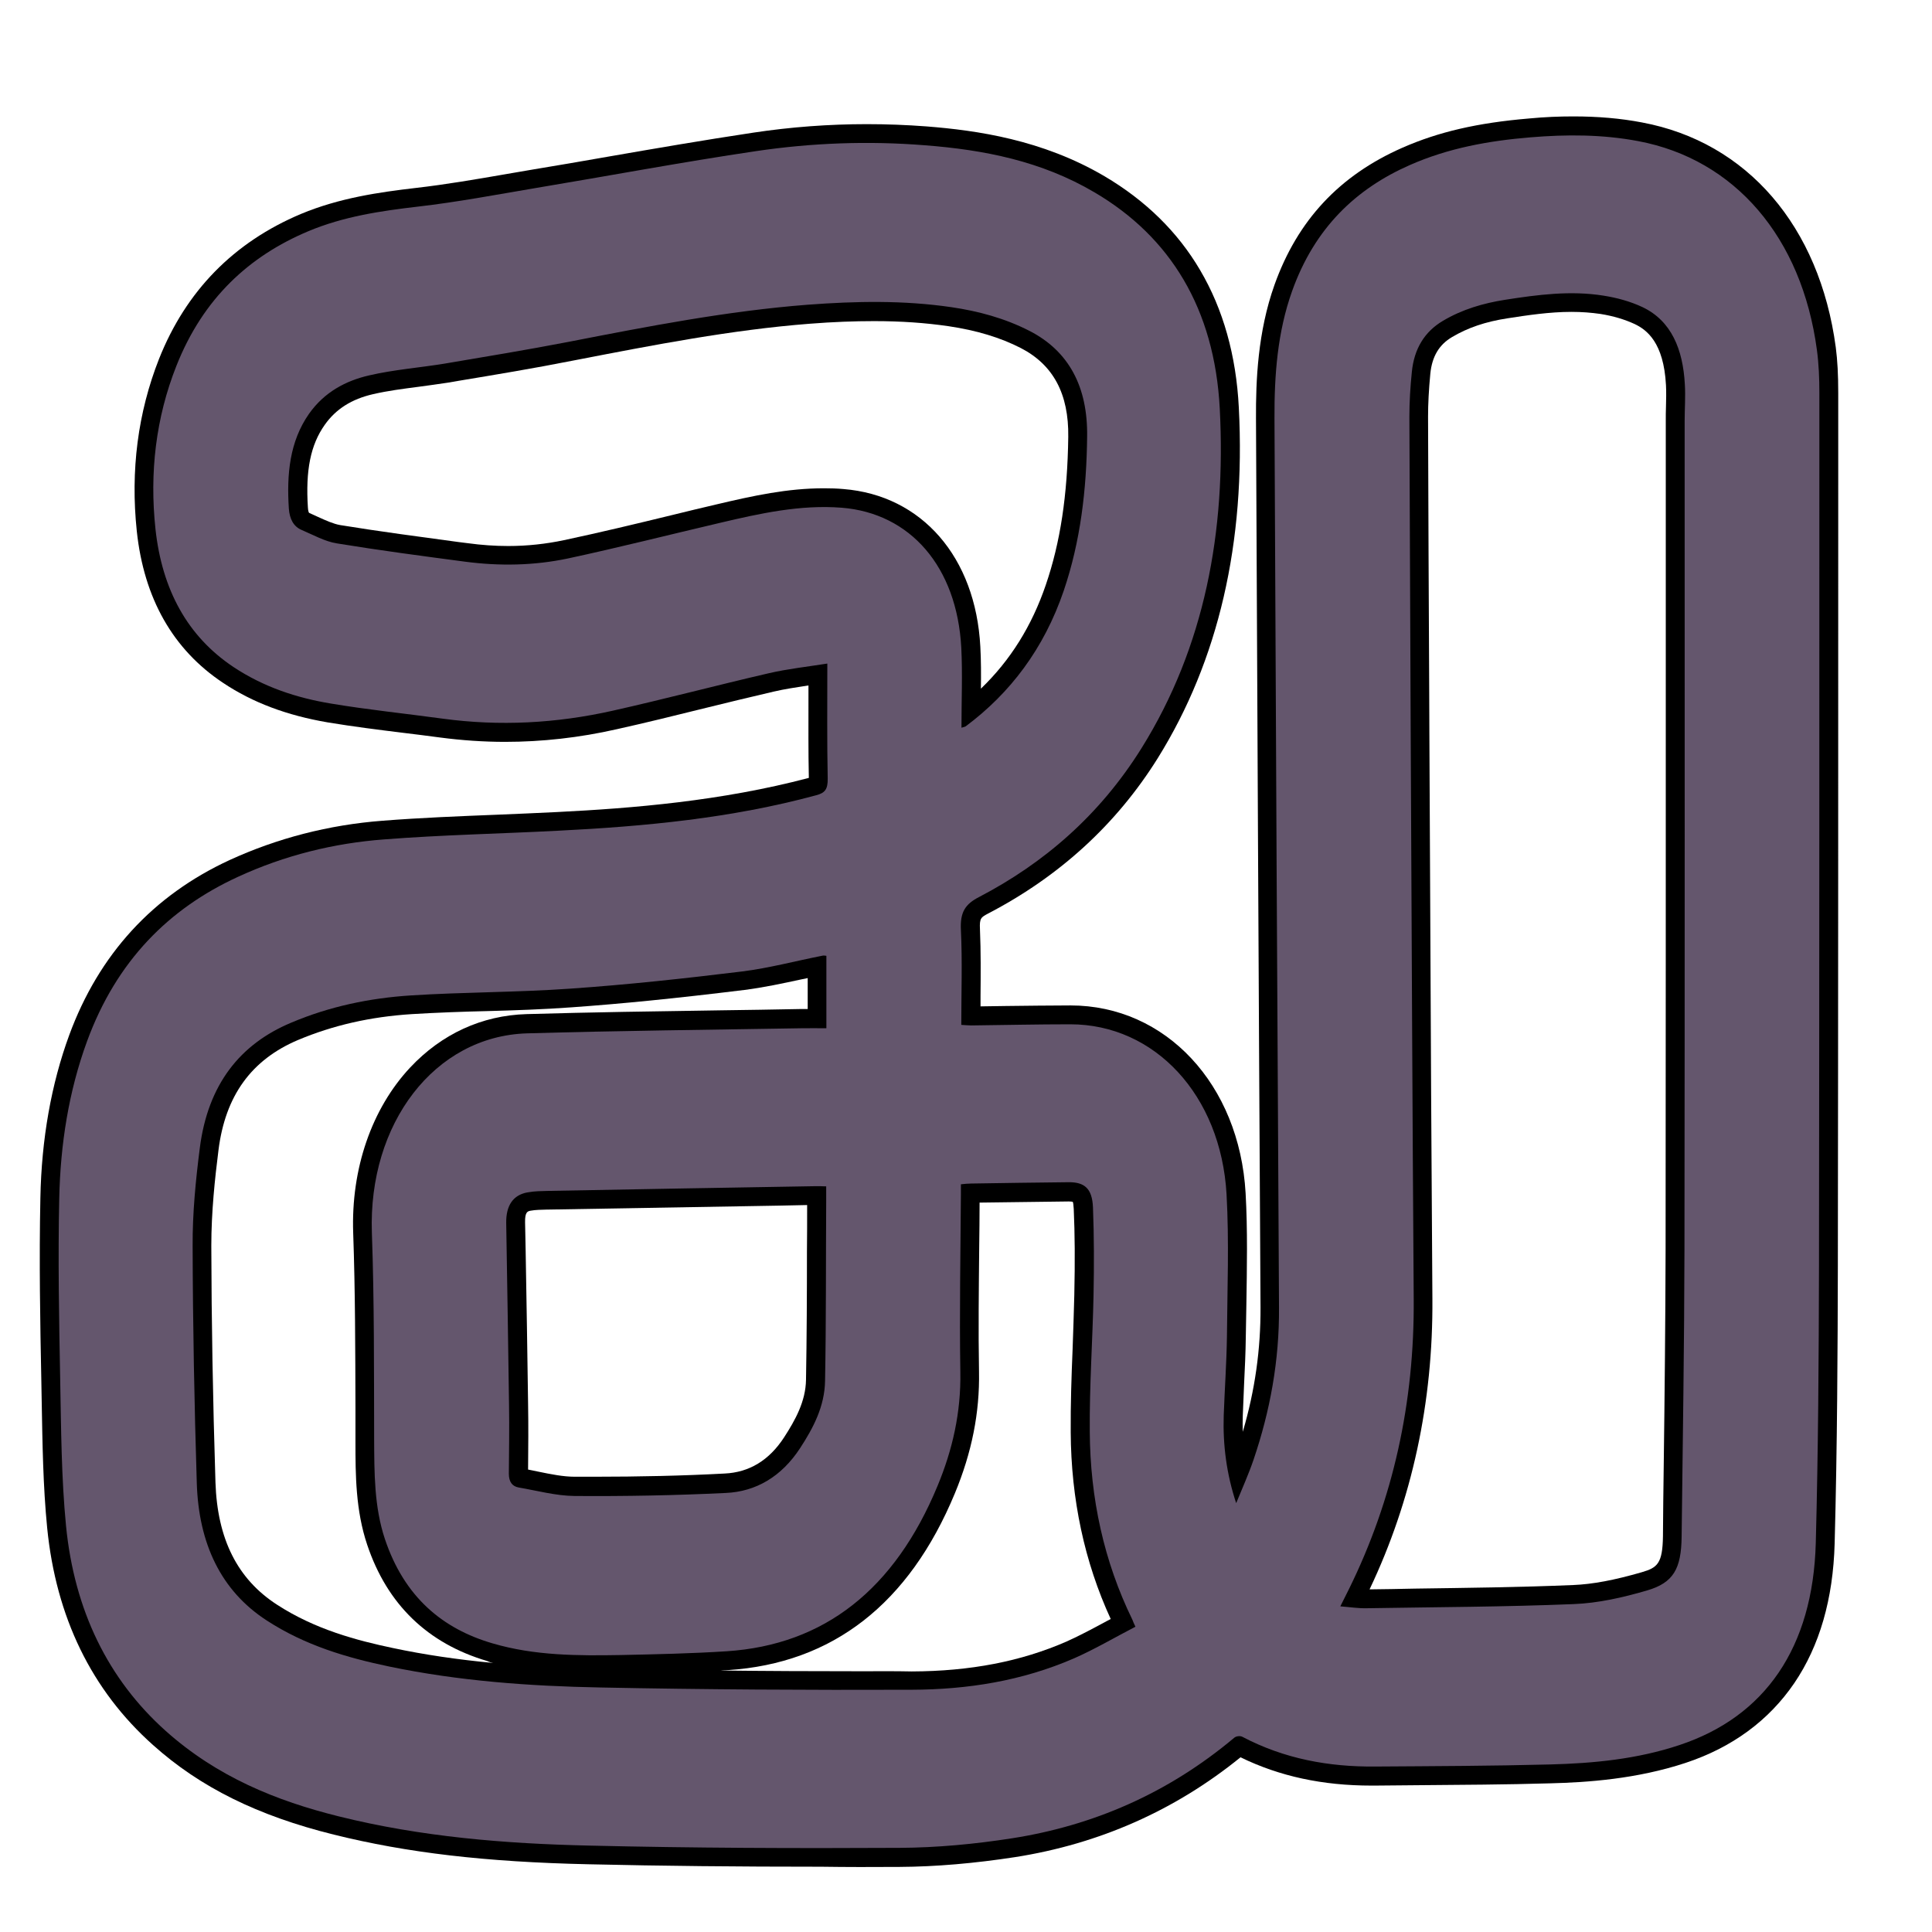
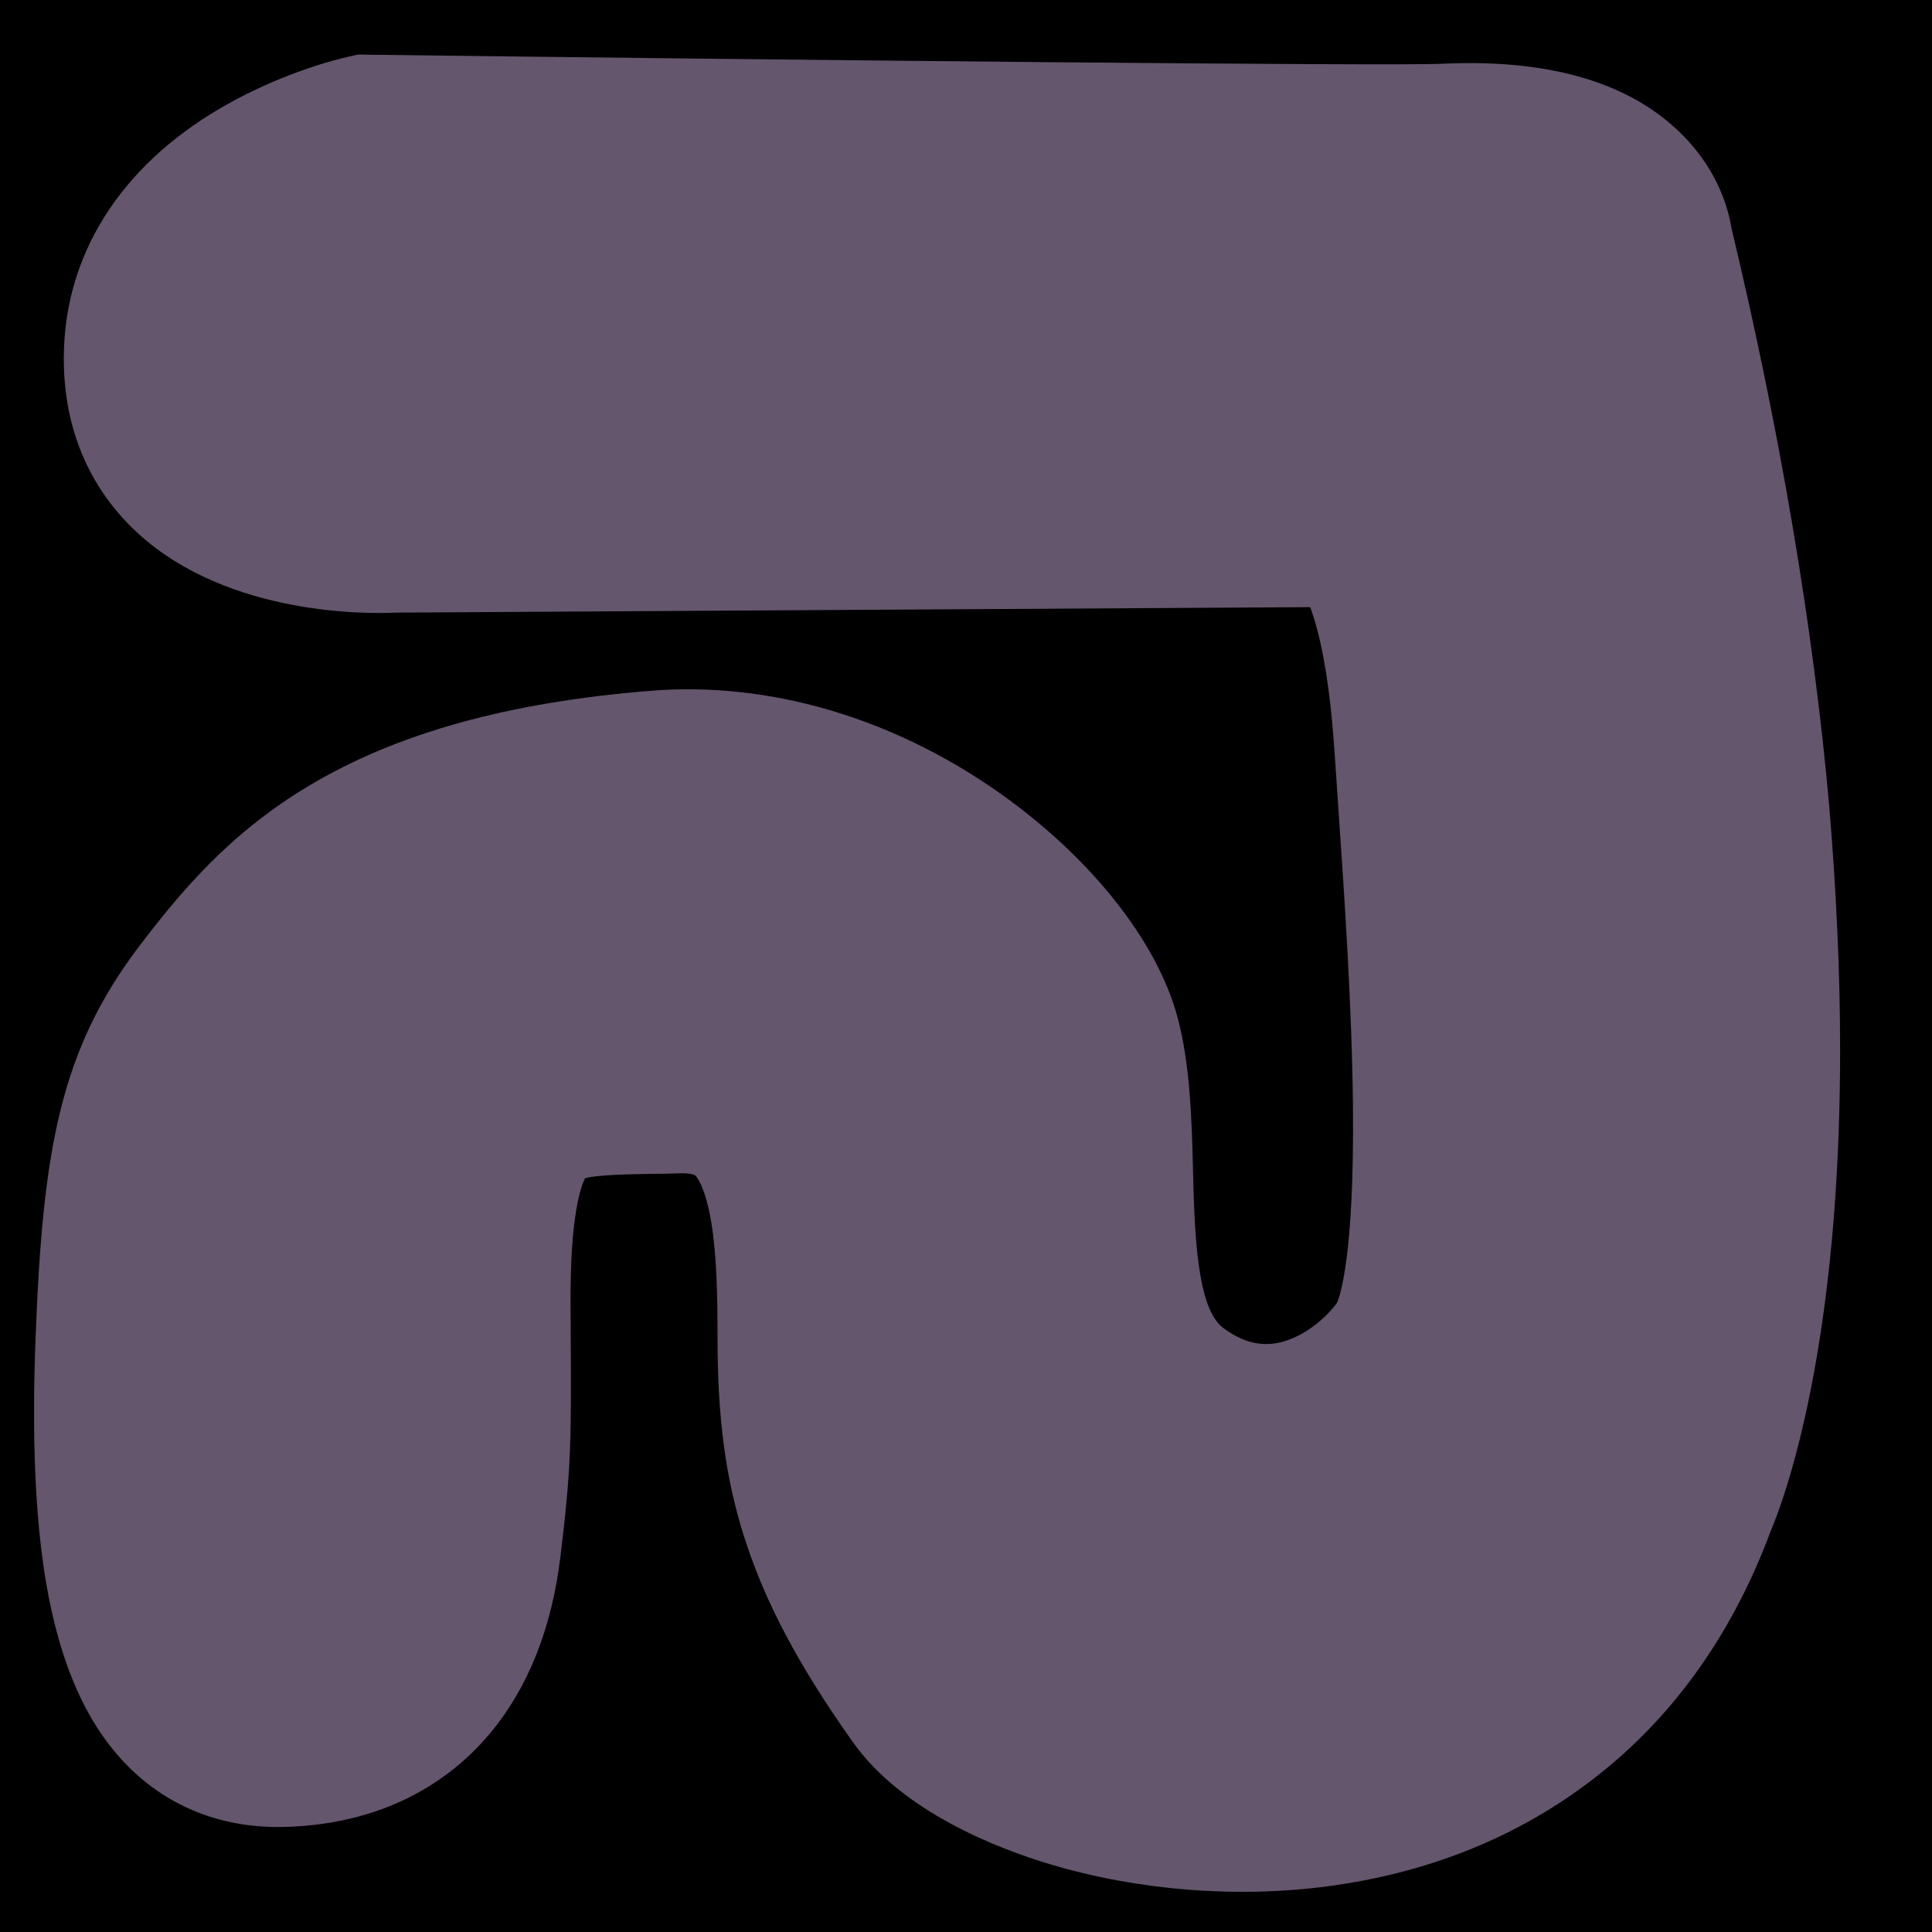
- <svg xmlns="http://www.w3.org/2000/svg" version="1.1" id="SCENE_2" x="0px" y="0px" viewBox="0 0 1024 1024" style="enable-background:new 0 0 1024 1024;" xml:space="preserve">
+ <svg xmlns="http://www.w3.org/2000/svg" version="1.1" id="SCENE_4" x="0px" y="0px" viewBox="0 0 1024 1024" style="enable-background:new 0 0 1024 1024;" xml:space="preserve">
  <style type="text/css">
	.st0{fill:#FFFFFF;}
	.st1{display:none;}
	.st2{fill:#64566D;}
</style>
  <rect id="BACKGROUND_grass" y="0" width="1024" height="1024" />
-   <g id="OBSTACLES">
-     <path id="01_stone" class="st0" d="M0,0c341.3,0,682.6,0,1024,0c0,341.8,0,683.7,0,1025.6c-341.2,0-682.7,0-1024,0   C0,683.9,0,341.9,0,0z M476.8,989.5c19.2-0.1,39.9-1.9,61.3-5.2c44.6-7,84.8-24.8,119.4-52.9c20.7,10.1,43.5,15,69.4,15   c0.6,0,1.2,0,1.8,0c7.4-0.1,14.9-0.1,22.3-0.2c23.2-0.2,47.1-0.3,70.7-1c19.8-0.5,45.8-2.3,71.6-10.8c24.8-8.2,44.2-22.5,57.7-42.3   c13.4-19.7,20.6-44.6,21.4-74c1.4-51.8,1.6-103.4,1.7-147.1c0.2-138.1,0.2-278.6,0.2-414.4v-48.5c0-9.5-0.4-17.1-1.3-24   c-8.6-64.2-47-108.8-102.7-119.2c-11.5-2.2-23.4-3.2-36.4-3.2c-7.5,0-15.2,0.3-23.5,1.1c-27.3,2.3-48,7.1-67.1,15.5   c-33.4,14.7-55.6,38.5-67.8,72.7c-8.9,25-9.9,50.9-9.8,70.7c0.6,130,1.4,301.1,2.4,471.3c0.1,22.1-2.9,43.8-9.4,65.9   c-0.1-2.8-0.1-5.6,0-8.5c0.2-5.6,0.5-11.4,0.7-17c0.4-8.1,0.8-16.5,0.9-24.9c0.1-5.7,0.2-11.4,0.3-17c0.3-19.4,0.7-39.4-0.4-59.1   c-3.3-57.6-42.3-99.5-92.8-99.5c-11.4,0-23.1,0.2-34.3,0.3c-4.5,0.1-8.9,0.1-13.4,0.2c0-1.8,0-3.6,0-5.3   c0.1-11.7,0.2-23.7-0.3-35.6c-0.3-5.9,0.6-6.3,4.3-8.3c37.9-19.7,68.1-47.4,89.9-82.3c32.2-51.7,46.7-114.2,43-185.9   c-1.4-27.6-8.3-52.1-20.5-72.8c-11.9-20.3-29-37-50.7-49.8c-33-19.4-67.7-24.3-94.3-26.4c-10.5-0.8-21.2-1.2-31.7-1.2   c-20,0-40.2,1.5-60.1,4.5c-25.9,3.9-52.1,8.4-77.4,12.8c-13,2.3-26.5,4.6-39.8,6.8c-4.7,0.8-9.3,1.6-14,2.4   c-15.6,2.7-31.8,5.5-47.6,7.3c-19.7,2.3-40.6,5.3-61,13.8c-35.6,15-60.9,40.8-75.2,76.8c-11.2,28.4-15.2,59.1-11.8,91.3   c3.8,35.7,19.2,62.8,45.7,80.4c15.7,10.5,33.9,17.3,55.6,21c13.3,2.2,26.8,3.9,39.8,5.5c6.5,0.8,13.1,1.6,19.7,2.5   c11.4,1.5,23,2.3,34.4,2.3c19.5,0,39.4-2.2,59.2-6.7c15.3-3.4,30.7-7.2,45.6-10.9c12.2-3,24.9-6.1,37.4-9c6-1.4,12.1-2.3,18.6-3.3   c0,2.1,0,4.1,0,6.2c0,14.8-0.1,28.8,0.2,42.8c-46.5,12.3-93.5,16.1-133.4,18.1c-10.5,0.5-21.2,1-31.5,1.4c-20,0.8-40.6,1.6-61,3.2   c-28.7,2.2-55.9,9.3-81,20.8c-40.8,18.8-69.4,50.1-85.1,92.8c-9.5,25.9-14.7,55-15.3,86.4c-0.7,33.2-0.1,66.9,0.5,96.5   c0.1,3.7,0.1,7.5,0.2,11.2c0.4,22,0.7,44.8,2.9,67.1c4.7,47.3,23.5,86,56.1,115.1c25,22.4,55.5,37.5,95.9,47.5   c38.7,9.6,80.2,14.5,134.9,15.7c38.8,0.9,79.1,1.3,123.3,1.3C448.6,989.6,462.6,989.6,476.8,989.5z" />
-     <path id="02_stone" class="st0" d="M725.9,842.4c22.5-47.3,33.7-99.1,33.3-154c-0.5-72.5-0.9-146.3-1.2-217.6   c-0.1-27.3-0.3-54.6-0.4-82l-0.1-25.1c-0.2-46.8-0.5-95.3-0.6-142.9c0-6.8,0.4-14.2,1.2-22.7c0.9-9.1,4.6-15.4,11.6-19.5   c8.3-4.9,17.6-8.1,29.4-9.9c10.3-1.6,22.2-3.4,33.8-3.4c5.5,0,10.5,0.4,15.4,1.1c6.8,1.1,12.8,2.9,18,5.3   c6.6,3.1,15.5,9.9,16.7,32.4c0.2,3.7,0.1,7.5,0,11.5c-0.1,2.4-0.1,5-0.1,7.5c0,44.6,0,89.2,0,133.8c0,100.1,0,203.6-0.1,305.3   c-0.1,38.5-0.5,77.6-1,115.4c-0.2,12.2-0.3,24.4-0.4,36.6c-0.2,14.6-3,16.7-11.2,19.1c-14.5,4.2-26.1,6.4-36.4,6.8   c-28,1.2-56.5,1.5-84.1,1.9C741.7,842.2,733.8,842.3,725.9,842.4z" />
-     <path id="03_stone" class="st0" d="M456.6,885.8c-25.3,0-50.3-0.1-74.7-0.4c1.3-0.1,2.6-0.2,3.9-0.2   c55.5-3.6,96-35.1,120.3-93.7c9-21.7,13.2-42.8,12.8-64.5c-0.4-21.9-0.1-44.3,0.1-66c0.1-7.7,0.2-15.7,0.2-23.6   c15.7-0.2,31.4-0.4,47.1-0.6h0.2c1.1,0,1.7,0.1,2.1,0.2c0.2,0.5,0.4,1.6,0.5,3.7c0.6,13.2,0.7,27.8,0.3,45.8   c-0.2,9.5-0.6,19.2-0.9,28.6c-0.6,14.4-1.1,29.2-1,44c0.2,35.5,7.3,68.8,21.2,99c-0.6,0.3-1.3,0.7-1.9,1c-7.4,4-14.3,7.7-21.4,10.9   c-24.2,10.6-51.1,15.8-82.2,15.9C474.3,885.7,465.5,885.8,456.6,885.8z" />
-     <path id="04_stone" class="st0" d="M261.4,881.4c-19.1-1.8-36.6-4.4-53.1-7.9c-19-4-41.2-9.8-61.5-23   c-21-13.6-31.6-34.8-32.6-64.8c-1.4-44.3-2.1-85.4-2.2-125.4c0-17.9,1.9-35.7,3.8-50.7c3.6-28.8,17.4-47.9,42.2-58.4   c18.6-7.8,38.3-12.3,60.3-13.7c13.2-0.8,26.8-1.3,39.9-1.6c14.7-0.4,29.8-0.9,44.8-2c26.6-1.9,54.9-4.7,91.5-9.2   c10.3-1.3,20.4-3.5,30.2-5.6c1.1-0.2,2.3-0.5,3.4-0.7v16.4c-1.2,0-2.5,0-3.7,0c-14.3,0.3-28.6,0.5-42.8,0.7   c-33.6,0.5-68.3,1-102.5,2c-23.7,0.7-45,10.5-61.7,28.3c-20.4,21.8-31.4,53.7-30.2,87.7c1.1,30.8,1.1,62.3,1.2,92.7   c0,5.4,0,10.9,0,16.3v1.5c0,17.9,0.1,36.5,6.2,54.7c10.6,31.7,32.1,52.4,63.7,61.7C259.3,880.9,260.3,881.2,261.4,881.4z" />
-     <path id="05_stone" class="st0" d="M519.9,365c0.1-7.5,0.1-14.8-0.3-22.2c-2.5-47.5-31-80.3-72.6-83.6   c-3.3-0.3-6.8-0.4-10.3-0.4c-19.3,0-37.3,3.9-57.2,8.6c-7.6,1.8-15.3,3.6-22.9,5.5c-18.9,4.6-38.4,9.3-57.7,13.4   c-9.5,2-19.4,3.1-29.5,3.1c-7,0-14.2-0.5-21.5-1.5l-4.8-0.6c-20.6-2.8-42-5.6-62.8-9c-3.5-0.6-7.5-2.4-11.7-4.3   c-1.6-0.7-3.1-1.4-4.6-2.1c-0.1-0.1-0.2-0.1-0.2-0.1c-0.1-0.1-0.5-0.9-0.6-2.7c-1.3-19.8,1.4-33.3,8.9-43.9   c5.9-8.4,14.3-13.7,25.7-16.3c7.8-1.8,15.7-2.8,24.1-3.9c5.1-0.7,10.4-1.4,15.6-2.2l5.2-0.9c19.9-3.3,40.4-6.7,60.6-10.7l2.6-0.5   c40.3-7.8,81.9-15.9,123.1-19.1c12.7-1,23.9-1.4,34.3-1.4c14.3,0,27.2,0.9,39.5,2.7c14.8,2.2,27.4,6,38.3,11.6   c17.2,8.9,25.4,24.3,25.1,47c-0.4,31-4.2,56-11.9,78.5C546.9,331.7,535.6,349.9,519.9,365z" />
-     <path id="06_stone" class="st0" d="M314.8,782.7c-3.4,0-6.8,0-10.1,0c-6.2,0-12.6-1.3-19.4-2.7c-1.8-0.4-3.6-0.7-5.4-1.1   v-0.8c0.1-11,0.2-22.4,0-33.7c-0.4-27.3-0.8-55-1.3-81.7l-0.3-14.9c-0.1-5.5,1.4-5.8,2.9-6.1c2.7-0.5,5.7-0.5,8.9-0.6h0.7   c40.8-0.7,81.7-1.4,122.5-2.1l14.5-0.3c0,8.2,0,16.5-0.1,24.7c0,22.3-0.1,45.4-0.5,68c-0.2,11.4-5.7,21.3-11.6,30.4   c-7.9,12.2-18.5,18.6-31.5,19.2C361.9,782.2,338.5,782.7,314.8,782.7z" />
+   <g id="ROAD">
+     <path id="TRACK_asphalt" class="st2" d="M975.3,556.6c0,29.2-1,57.3-3,84.3c-7.8,103.9-28.4,157.9-33.6,170.1   c-21.1,57-54.3,102.6-98.9,135.4c-38.6,28.5-84.2,46.4-135.5,53.3c-48.4,6.5-100.9,2.4-147.7-11.6c-27.8-8.3-78.4-27.8-104.6-64.8   c-29-40.9-46.7-74.5-57.6-108.8c-9.9-31.2-14.1-62.9-14.1-106.1c0-21.3-0.4-43.5-3.4-61.1c-3.2-18.7-7.8-23.7-8.3-24.2   c-0.6-0.6-3.4-1.4-8.8-1.2c-5.6,0.2-10.9,0.3-15.9,0.3c-11.2,0.2-27.8,0.5-33.8,2.3c-1.9,3.6-7.9,18.7-7.7,65.7   c0,6.8,0.1,13.1,0.1,18.8c0.3,54.4,0.3,69-5.5,116.4c-4.6,37.7-17.1,69-37,93c-18.1,21.8-51.7,48.2-108.6,49.9   c-32.9,1-61.8-10.2-83.7-32.3c-21.9-22.1-36-54.1-43.4-97.9c-5.7-34.2-7.5-76.8-5.4-130.2c3.8-97.9,12.7-151,55.2-206.8   c21-27.5,46.9-59.1,89.6-84.6c46.6-27.9,106-44.4,181.7-50.4c61.7-4.9,126.5,13.9,182.7,53c49.3,34.4,85.2,79.4,96.1,120.4   c6.6,25,7.4,52.9,8.1,79.8c0.8,33,1.9,74.1,16,84.5c9.4,7,18.2,9.6,27.6,8.2c11.6-1.8,24.3-10.2,32.7-21.4   c1.7-3.8,9.2-25.4,8.5-103.5c-0.5-53.3-4.6-113-7.6-156.6c-0.7-10.7-1.4-20.8-2-29.6c-2.9-45.5-9-68.4-13.1-79.1l-484.5,2.9   c-14.3,0.7-88.4,1.9-136.4-41.7c-24.8-22.5-38.5-52.9-39.6-88c-1.8-54.5,25.9-102.4,78-134.7c34.4-21.3,68.4-29.3,72.2-30.1   l5.7-1.3l5.8,0.1c213.5,2.7,541,6.1,568.5,4.8c55-2.6,96.9,9,124.5,34.7c21,19.4,27.2,40.8,29.1,52.3   c25.9,108.4,43.3,211.3,51.8,306C973.3,472.1,975.3,515.4,975.3,556.6z M846.6,771.8c1.6-3.8,20.1-50.5,26.5-147   c6.1-93,1.9-252.3-53.4-482.9l-0.2-0.7c-4.3-3.1-19.3-8.9-50.9-7.4c-38,1.8-488.1-3.6-567.6-4.6c-7.7,2.3-23.5,7.8-38.3,17.3   c-30,19.3-29.3,38.2-29.1,45.3c0.3,10,3.5,14.2,6.8,17.3c15,13.7,50,16.6,64.8,15.9l1.6-0.1l1.2,0l492.9-3   c15.6-2.3,32.3,1.3,46.8,10.6c17.8,11.3,31.6,30.6,41.2,57.2c9.5,26.3,15.5,60.7,18.3,105c0.5,8.5,1.2,18.5,1.9,29   c3.2,47.1,7.6,111.5,7.8,169.8c0.3,81.8-7.6,128-26.5,154.4c-23.9,33.4-61,56.9-99.2,62.9c-36.2,5.7-71.7-3.6-102.8-26.8   c-24.8-18.5-41.3-46.3-49.2-82.7c-5.7-26.3-6.3-53.3-7-79.4c-0.5-21.2-1.1-43.1-4.7-56.7c-3.1-11.7-21.2-39.4-56.7-64.1   c-21.5-15-65.4-39.5-117.5-35.4c-134.9,10.8-169.3,56-199.7,95.9c-22.9,30.1-31.1,56-34.8,150.2c-1.8,46.5-0.5,82.4,4.1,109.8   c5.1,30.5,12.7,41,15.8,44c1.3,1.3,2.9,2.9,9.7,2.7c21.3-0.6,30-8.2,34.7-13.8c7.4-8.9,12.5-23.2,14.7-41.3   c5-41.2,5-50.7,4.7-103.8c0-5.8-0.1-12.1-0.1-18.9c-0.3-70.9,11.3-112.4,38.6-138.7c29.6-28.5,67.7-29.1,101.3-29.6   c4.8-0.1,9.7-0.2,14.6-0.3c41-1.2,66.9,15.3,81.4,29.4c38.8,37.7,42,98.2,42,157c0,57.7,7.4,92.2,53.3,157.1   c2.6,3.7,17.8,16.7,51.6,26.8c33.5,10,71.1,13,105.8,8.3c52.1-7,121.1-34.4,154.2-125.3l0.8-2.3L846.6,771.8z" />
+     <circle id="START" cx="925.3" cy="757" r="3.4" class="st1" />
  </g>
-   <g id="ROAD">
-     <path id="TRACK_asphalt" class="st2" d="M438.5,351.7c-10.7,1.7-20.9,2.8-30.9,5.1c-27.7,6.4-55.2,13.7-82.9,19.9   c-29.8,6.7-59.9,8.3-90.1,4.2c-19.7-2.7-39.5-4.7-59.2-8c-18.1-3-35.6-8.7-51.7-19.4c-24.3-16.2-37.8-40.9-41.3-73.1   c-3.2-29.9,0.2-59,11.1-86.5c14.2-35.9,38.7-58.2,69.8-71.3c18.8-7.9,38.5-10.8,58.3-13.1c20.8-2.4,41.4-6.3,62.1-9.8   c39-6.5,77.9-13.8,117-19.6c29.7-4.4,59.6-5.5,89.5-3.1c31.2,2.4,61.7,8.3,90,25c40.1,23.6,63.5,61.6,66.3,114.5   c3.4,65.2-8,126.4-41.5,180.1c-22.3,35.7-51.9,61-86,78.8c-7.4,3.8-10.2,8-9.7,17.6c0.8,16.5,0.2,33.1,0.2,50.2   c1.8,0.1,3.5,0.3,5.3,0.3c17.5-0.2,35-0.6,52.5-0.6c44.7,0,79.8,37.5,82.8,90.1c1.4,25.1,0.4,50.3,0.2,75.5   c-0.2,13.9-1.2,27.8-1.7,41.7c-0.5,15.7,1.5,31.1,6.6,46.5c3.1-7.6,6.5-15.1,9.2-23c8.8-25.9,13.7-52.6,13.5-80.7   c-0.9-157.1-1.7-314.2-2.4-471.3c-0.1-23,1.6-45.7,9.3-67.3c12-33.7,34-54.4,62.4-66.9c20.6-9.1,42.1-12.9,63.9-14.7   c19.1-1.6,38.2-1.6,57.2,2c51.1,9.6,86.7,50.9,94.7,110.7c1,7.4,1.3,15.1,1.3,22.6c0,154.3,0,308.6-0.2,462.9   c-0.1,48.9-0.4,97.9-1.7,146.8c-1.5,55.4-26.8,92-72.2,107.1c-22.5,7.5-45.5,9.7-68.7,10.3c-30.9,0.8-61.9,0.9-92.8,1.1   c-24.3,0.2-47.9-4-70.3-15.8c-1.2-0.6-3.3-0.3-4.3,0.6c-35.3,29.6-74.9,46.5-117.5,53.2c-19.8,3.1-39.9,5-59.8,5.1   c-54.9,0.3-109.7,0.1-164.6-1.2c-44.5-1-88.9-4.6-132.7-15.5c-33-8.2-64.4-20.9-91.7-45.3C57.2,890,39.4,853.4,35,808.8   c-2.5-25.6-2.6-51.6-3.1-77.5c-0.6-32-1.2-64.1-0.5-96.1c0.6-28.6,5-56.7,14.7-83.2c15.7-42.9,43.6-70.5,79.9-87.2   c24.9-11.5,51-17.9,77.6-19.9c30.7-2.4,61.5-3,92.2-4.6c46-2.3,91.8-6.6,136.8-18.8c4.6-1.2,6.2-3.1,6.1-8.9   C438.3,393.1,438.5,373.3,438.5,351.7z M724.3,852.4c36.6-0.6,73.2-0.7,109.8-2.2c13-0.5,26.1-3.5,38.8-7.2   c14.1-4.1,18.2-11.5,18.4-28.6c0.6-50.7,1.4-101.4,1.5-152.1c0.2-146.4,0.1-292.7,0.1-439.1c0-6.5,0.5-13.1,0.1-19.5   c-1-18.5-7.1-33.6-22.4-40.9c-6.6-3.1-13.7-5-20.7-6.1c-17.5-2.8-34.9-0.5-52.2,2.2c-11.4,1.8-22.6,5-33,11.2   c-9.6,5.7-15.2,14.7-16.4,27.1c-0.8,7.8-1.3,15.8-1.3,23.7c0.2,56,0.5,112,0.7,168c0.5,99.9,0.9,199.7,1.6,299.6   c0.4,55-10.9,106.2-34.3,153.7c-1.4,2.8-2.8,5.6-4.6,9.2C715.5,851.8,719.9,852.5,724.3,852.4z M436.1,506.5   c-14.3,2.8-28.4,6.6-42.8,8.4c-30.3,3.7-60.6,7-91,9.1c-28.2,2-56.5,1.8-84.6,3.6c-21.7,1.4-43,5.8-63.5,14.5   c-26.9,11.3-44,32.6-48.3,66.4c-2.2,17.2-3.9,34.6-3.8,51.9c0.1,41.9,0.9,83.8,2.2,125.7c1,31.9,12.7,57,37.1,72.8   c20.3,13.2,42.4,19.7,64.9,24.4c37,7.7,74.5,10.4,111.9,11.1c55,1.1,110,1.4,165,1.2c29.4-0.1,58.4-4.6,86.2-16.7   c10.9-4.8,21.4-11,32.4-16.7c-1-2.1-1.3-2.9-1.6-3.7c-15.1-30.9-22.4-64.4-22.6-99.8c-0.2-24.1,1.5-48.2,2-72.3   c0.3-15.5,0.3-31-0.3-46.4c-0.4-10.1-4.5-13.5-13-13.4c-17.2,0.2-34.4,0.4-51.6,0.7c-1.7,0-3.4,0.2-5.4,0.4c0,2,0,3.4,0,4.8   c-0.2,31.5-0.8,63.1-0.3,94.6c0.4,21.6-4.2,41.5-12.1,60.5c-22.7,54.8-60,84.2-111.7,87.6c-18.6,1.2-37.3,1.6-56,2   c-22.9,0.4-45.8,0.4-68.2-6.2c-26.4-7.7-46.7-24.5-57-55.3c-5.7-17.1-5.6-35-5.7-53c-0.1-36.4,0.1-72.9-1.2-109.3   c-2-57.9,33.2-104.2,82.2-105.7c48.4-1.4,96.8-1.9,145.2-2.7c4.4-0.1,8.9,0,13.5,0c0-13.4,0-25.8,0-38.4   C437.2,506.5,436.6,506.4,436.1,506.5z M511.8,385c23.6-17.6,41.5-41.1,52-71.9c8.9-26.2,12.1-53.6,12.4-81.6   c0.4-26.5-9.7-45.4-30.5-56.1c-13.3-6.8-27.2-10.5-41.5-12.6c-25.3-3.7-50.6-3.2-76-1.3c-42.7,3.3-84.8,11.5-126.9,19.7   c-21.8,4.2-43.6,7.8-65.5,11.5c-13.4,2.2-27,3.2-40.3,6.3c-12.1,2.8-23.5,8.7-31.7,20.3c-10.3,14.7-11.9,32.1-10.7,50.3   c0.4,5.5,2.5,9.5,6.8,11.3c6.1,2.6,12.3,6.1,18.6,7.1c22.6,3.7,45.3,6.7,68,9.7c18.2,2.4,36.5,2.1,54.5-1.7   c27-5.8,53.8-12.6,80.7-18.9c21.2-5,42.5-9.7,64.4-8c36.4,2.9,61.1,31.3,63.4,74.2c0.7,13.8,0.1,27.8,0.1,42.4   C511,385.3,511.5,385.2,511.8,385z M432.3,628.7c-47.2,0.8-94.4,1.6-141.6,2.5c-3.7,0.1-7.5,0.1-11.2,0.8   c-7.6,1.4-11.3,7-11.2,16.1c0.5,32.2,1.1,64.4,1.5,96.6c0.2,12.1,0,24.3-0.1,36.4c0,4.3,1.8,6.7,5.2,7.3c9.9,1.7,19.7,4.4,29.6,4.5   c26.7,0.2,53.5-0.3,80.2-1.6c15.9-0.7,29.5-8.6,39.4-23.8c6.9-10.6,13-22,13.2-35.7c0.6-31.9,0.4-63.7,0.6-95.6c0-2.3,0-4.5,0-7.4   C435.5,628.7,433.9,628.7,432.3,628.7z" />
-     <circle id="START" cx="949.1" cy="727" r="3.4" class="st1" />
-   </g>
+   <path id="drive" class="st2" d="M886.1,760.4c0.9-9.5,1.7-19.1,2.6-28.6c2.2-24.4,4.4-48.8,6.5-73.2c2.9-33,5.9-65.9,8.8-98.9  c3.1-35.2,6.3-70.4,9.4-105.7c2.8-31.2,5.6-62.3,8.3-93.5c1.9-20.8,3.7-41.6,5.6-62.4c0.4-4.5,1-9.1,1.2-13.6c0-0.9,0.1-1.5,0-2.4  c-0.3-6.2-0.9-13-2.1-19.2c-4.5-23.9-15.5-46.1-26.4-67.6c-4.9-9.7-10.9-19.1-17-28.1c-6.1-9-12.8-18-20.1-26  c-4.7-5.1-9.1-10.5-14.1-15.3c-4.5-4.4-9.7-8.2-14.6-12.2c-4-3.4-8.2-5.6-12.8-8.1c-3.8-2.1-7.4-4.4-11.5-5.8  c-20.7-7.3-41.1-15.5-62.5-20.5c-28.2-6.5-56.5-13.3-84.8-19.7c-9.4-2.1-19.1-1.7-28.7-1.8c-22.6-0.3-45.3-0.6-67.9-0.9  c-32.6-0.4-65.3-0.9-97.9-1.3c-35.3-0.5-70.6-1-105.9-1.4c-30.7-0.4-61.3-0.8-92-1.3c-18.7-0.3-37.4-0.5-56-0.8  c-2.6,0-5.2-0.2-7.8-0.1c-11,0.4-22.8,1-33.4,3.9c-7.5,2-15,3.9-22.4,6.1c-4.4,1.3-8.5,3.6-12.7,5.5c-5.6,2.6-11.7,4.8-17.1,7.8  c-5.4,3.1-10.5,7.2-15.6,10.7c-3.8,2.6-8.1,4.9-11.4,8.2c-5.6,5.5-11,11.1-16.5,16.6c-3.1,3.1-5.1,5.8-7.4,9.5  c-3.9,6.3-8.3,12.6-11.9,19.2c-2.3,4.2-3.1,9.4-4.5,14c-1.5,5.2-4,10.9-4.8,16.3c-0.9,6.4,0.1,13.7,0.2,20.2c0,4.6-0.5,9.5,0.6,13.9  c2,7.4,4,14.8,6,22.2c1.3,4.8,4.6,9,7.1,13.3c2.5,4.2,4.5,9.2,8.2,12.4c5.6,4.9,11,10.2,16.9,14.9c3.8,3,9,4.6,13.4,6.7  c4.8,2.2,9.8,5.2,14.9,6.8c6.3,2,13.1,2.9,19.5,4.3c5.2,1.1,10.5,2.7,15.8,3.4c13.4,1.9,27.4,1.8,40.9,2.6c10.4,0.7,21-0.4,31.4-0.8  c15.4-0.6,30.1-1.4,45.3-3.3c27.9-3.4,55.9-6.8,83.8-10.2c34.5-4.2,69-8.4,103.5-12.6c23.1-2.8,46.2-5.6,69.2-8.4  c17.7-2.1,35.9-2.1,53.6-0.1c9.4,1,19.2,3.8,28.1,7.2c13.7,5.1,27.4,10,41,15.3c8.9,3.5,18.1,8.1,26.4,12.9  c6.3,3.7,12.8,7.3,18.9,11.2c4.9,3.1,9.3,7,13.9,10.5c4.6,3.5,8,7.7,11.8,12.1c3.3,3.8,5.2,7.6,7.5,12.1c5.5,10.8,10.7,21.1,15,32.5  c4.2,11.3,8.1,22.1,11.1,33.7c3.1,12,5.8,23.3,7.6,35.5c3,21.1,4,42.2,5.2,63.4c1.8,30.1,3.6,60.2,5.3,90.2c0.4,6.1,0.2,12,0,18.1  c-0.3,16.3-0.7,32.7-1,49c-0.5,21.6-3.4,42.9-7.3,64.1c-0.9,4.8-1.3,10.2-2.9,14.9c-2.1,6.4-5.5,12.6-8.1,18.8  c-1.9,4.4-3.4,10.1-6.1,14c-1.4,1.9-3.7,3.6-5.4,5.3c-3,3-6.1,6-9.1,9c-3,3-5.9,6.9-9.8,8.8c-6.9,3.3-14.2,6.1-21.2,9.2  c-4.4,1.9-7,2.5-11.8,2.9c-7.7,0.6-15.4,1.4-23.1,1.8c-4.5,0.2-9.1-1.6-13.5-2.6c-6.1-1.4-13.1-2.1-18.9-4.3c-5.3-2-10.3-6.1-15.2-9  c-4.1-2.4-9.3-4.6-12.8-7.9c-5.1-4.9-9.4-11.2-14-16.6c-2.7-3.2-6-6.1-7.4-10.1c-2.6-7.4-5.2-14.8-7.8-22.3  c-1.6-4.7-3.2-8.5-3.6-13.4c-1.9-24.4,1.5-48.9,3.2-73.3c1.7-24,3.9-47.8,3.5-71.9c-0.2-10.3-2.8-20.4-5.8-30.2  c-3.4-10.9-6.5-21.8-10.8-32.4c-4.7-11.5-8.8-23.5-14.2-34.7c-5.6-11.8-12-22.8-18.9-34c-6.1-10-14.1-18.1-22.8-25.7  c-2.8-2.5-5.1-3.6-8.6-5.2c-6.9-3.2-13.7-6.4-20.6-9.5c-7.5-3.5-15-6.9-22.5-10.4c-3.6-1.7-7.4-4-11.3-5.2c-3.3-1-7.2-1.1-10.6-1.6  c-8.1-1.2-16.2-2.5-24.2-3.7c-8-1.2-16-2.5-24-3.7c-3.3-0.5-6.7-1.4-10-1.5c-3.9-0.1-8,0.6-11.8,0.9c-8.2,0.6-16.4,1.3-24.6,1.9  c-8.1,0.6-16.2,1.3-24.3,1.9c-4,0.3-8.2,0.2-12.1,1c-3.1,0.6-6.2,1.8-9.2,2.7c-7.6,2.2-15.1,4.4-22.7,6.6  c-13.2,3.8-26.7,7-39.6,11.5c-8.6,2.9-16.8,8.6-24.8,12.8c-13.5,7-26.9,14.1-40.4,21.1c-7,3.7-12.7,9.7-18.7,14.8  c-12.2,10.3-24.5,20.6-36.7,31c-1.9,1.6-4.1,3.1-5.7,5c-3.1,3.6-5.6,7.9-8.3,11.8c-9.4,13.3-18.9,26.6-28.3,40  c-2,2.8-4.6,5.7-6.2,8.8c-1.5,3-2.3,6.8-3.3,10c-5.1,15.5-10.3,30.9-15.4,46.4c-1.6,4.9-3.6,9.9-4.9,14.9c-1,3.8-1,7.9-1.4,11.8  c-1,9.9-2.1,19.4-1.9,29.4c0.4,16.4,0.8,32.8,1.2,49.2c0.2,7.4,0,14.9,1,22.3c2.1,15.1,4.1,30.1,6.2,45.2  c1.5,10.9,2.4,22.1,4.5,32.9c2.1,10.9,5.5,21.7,8.2,32.4c3.4,13.5,6.6,27.1,10.3,40.6c0.9,3.4,2.4,6.7,3.7,10c2.6,6.8,4.8,14,8,20.5  c2.2,4.6,6.2,9.7,9.7,13.4c1.5,1.6,3.6,2.6,5.5,3.7c2.9,1.8,5.9,4.2,9,5.6c5,2.3,11.8,3.8,17.2,4.8c5.8,1.1,12.1,1,18.1,1.4  c10.7,0.7,22-1.2,32.5-3.2c10.9-2,22-4.3,32.3-8.4c5.4-2.1,11.7-3.7,16.6-6.8c4.6-2.9,10.9-6.3,13.7-11c3.3-5.4,6.6-10,8.1-16.1  c1.5-6,2.8-11.3,3.2-17.4c1.1-17.7,0-35.3-0.5-53.1c-1-34.1-2-68.1-3.1-102.2c-0.7-22.2-1.9-44.5-2-66.7c-0.1-10.3,1.3-20.8,2-31.2  c0.8-11.9,4.3-23.3,7-34.9c1-4.4,2.9-7.4,5.2-11.4c2.2-3.7,4.3-7.5,6.5-11.2c1-1.8,2-4.6,3.5-6.1c1.4-1.4,3.8-2.4,5.4-3.4  c3.6-2.3,7.2-4.5,10.7-6.8c2.1-1.3,4.3-3.2,6.6-4.2c2.3-1,5.2-1.3,7.6-1.8c21.9-5.2,46.3-7.4,68.7-4.4c11.4,1.5,23.8,2.8,34.4,7.6  c10.4,4.8,21.2,11.2,26.2,21.9c2.6,5.5,5,10.4,6.3,16.3c1.3,5.7,2.8,11.2,3.3,17c0.9,9.5,1.5,18.3,1.3,27.8  c-0.6,28.4-1.9,56.8-1.8,85.2c0,11.1,1.7,22.4,2.6,33.5c1,11.9,3.8,23.9,5.8,35.7c1.9,11.5,5.5,22.7,8.4,34  c2.8,10.9,6.9,21.2,10.7,31.7c1.7,4.7,3.2,9.6,5.2,14.1c2.5,5.6,5.7,11,8.5,16.5c3,5.9,5.7,12.1,9.1,17.7c2.5,4.1,5.7,7.9,8.5,11.7  c4.3,5.9,8.4,12,12.9,17.7c2.6,3.3,6.3,6,9.4,8.9c5.6,5,11,10.5,16.8,15.2c3.2,2.6,7.4,4.2,11.1,6.1c6.6,3.4,13.2,7.1,20,10.2  c4.1,1.8,8.8,2.5,13.1,3.5c6.6,1.6,13.1,3.7,19.8,4.9c5,0.9,10.2,1.1,15.2,1.6c11.7,1.2,22.7,2.2,34.4,2.1c11.5-0.1,22.8,0,34.3-1.2  c11.6-1.2,23.3-1.9,34.7-4.2c11.6-2.4,23.8-3.9,35.1-7.4c11.4-3.6,23.5-6.4,34.5-10.9c6.6-2.7,13.1-5.9,19.6-8.9c4.3-2,8.9-3.6,13-6  c6.1-3.5,11.9-7.8,17.8-11.6c4-2.6,8.4-4.8,11.6-8.3c3.9-4.2,8.8-8.4,11.8-13.3c3.3-5.4,6.7-11.6,9.1-17.4  c8.5-20.8,9.8-43.3,12.8-65.3C879.7,806.8,882.9,783.6,886.1,760.4z" />
</svg>
